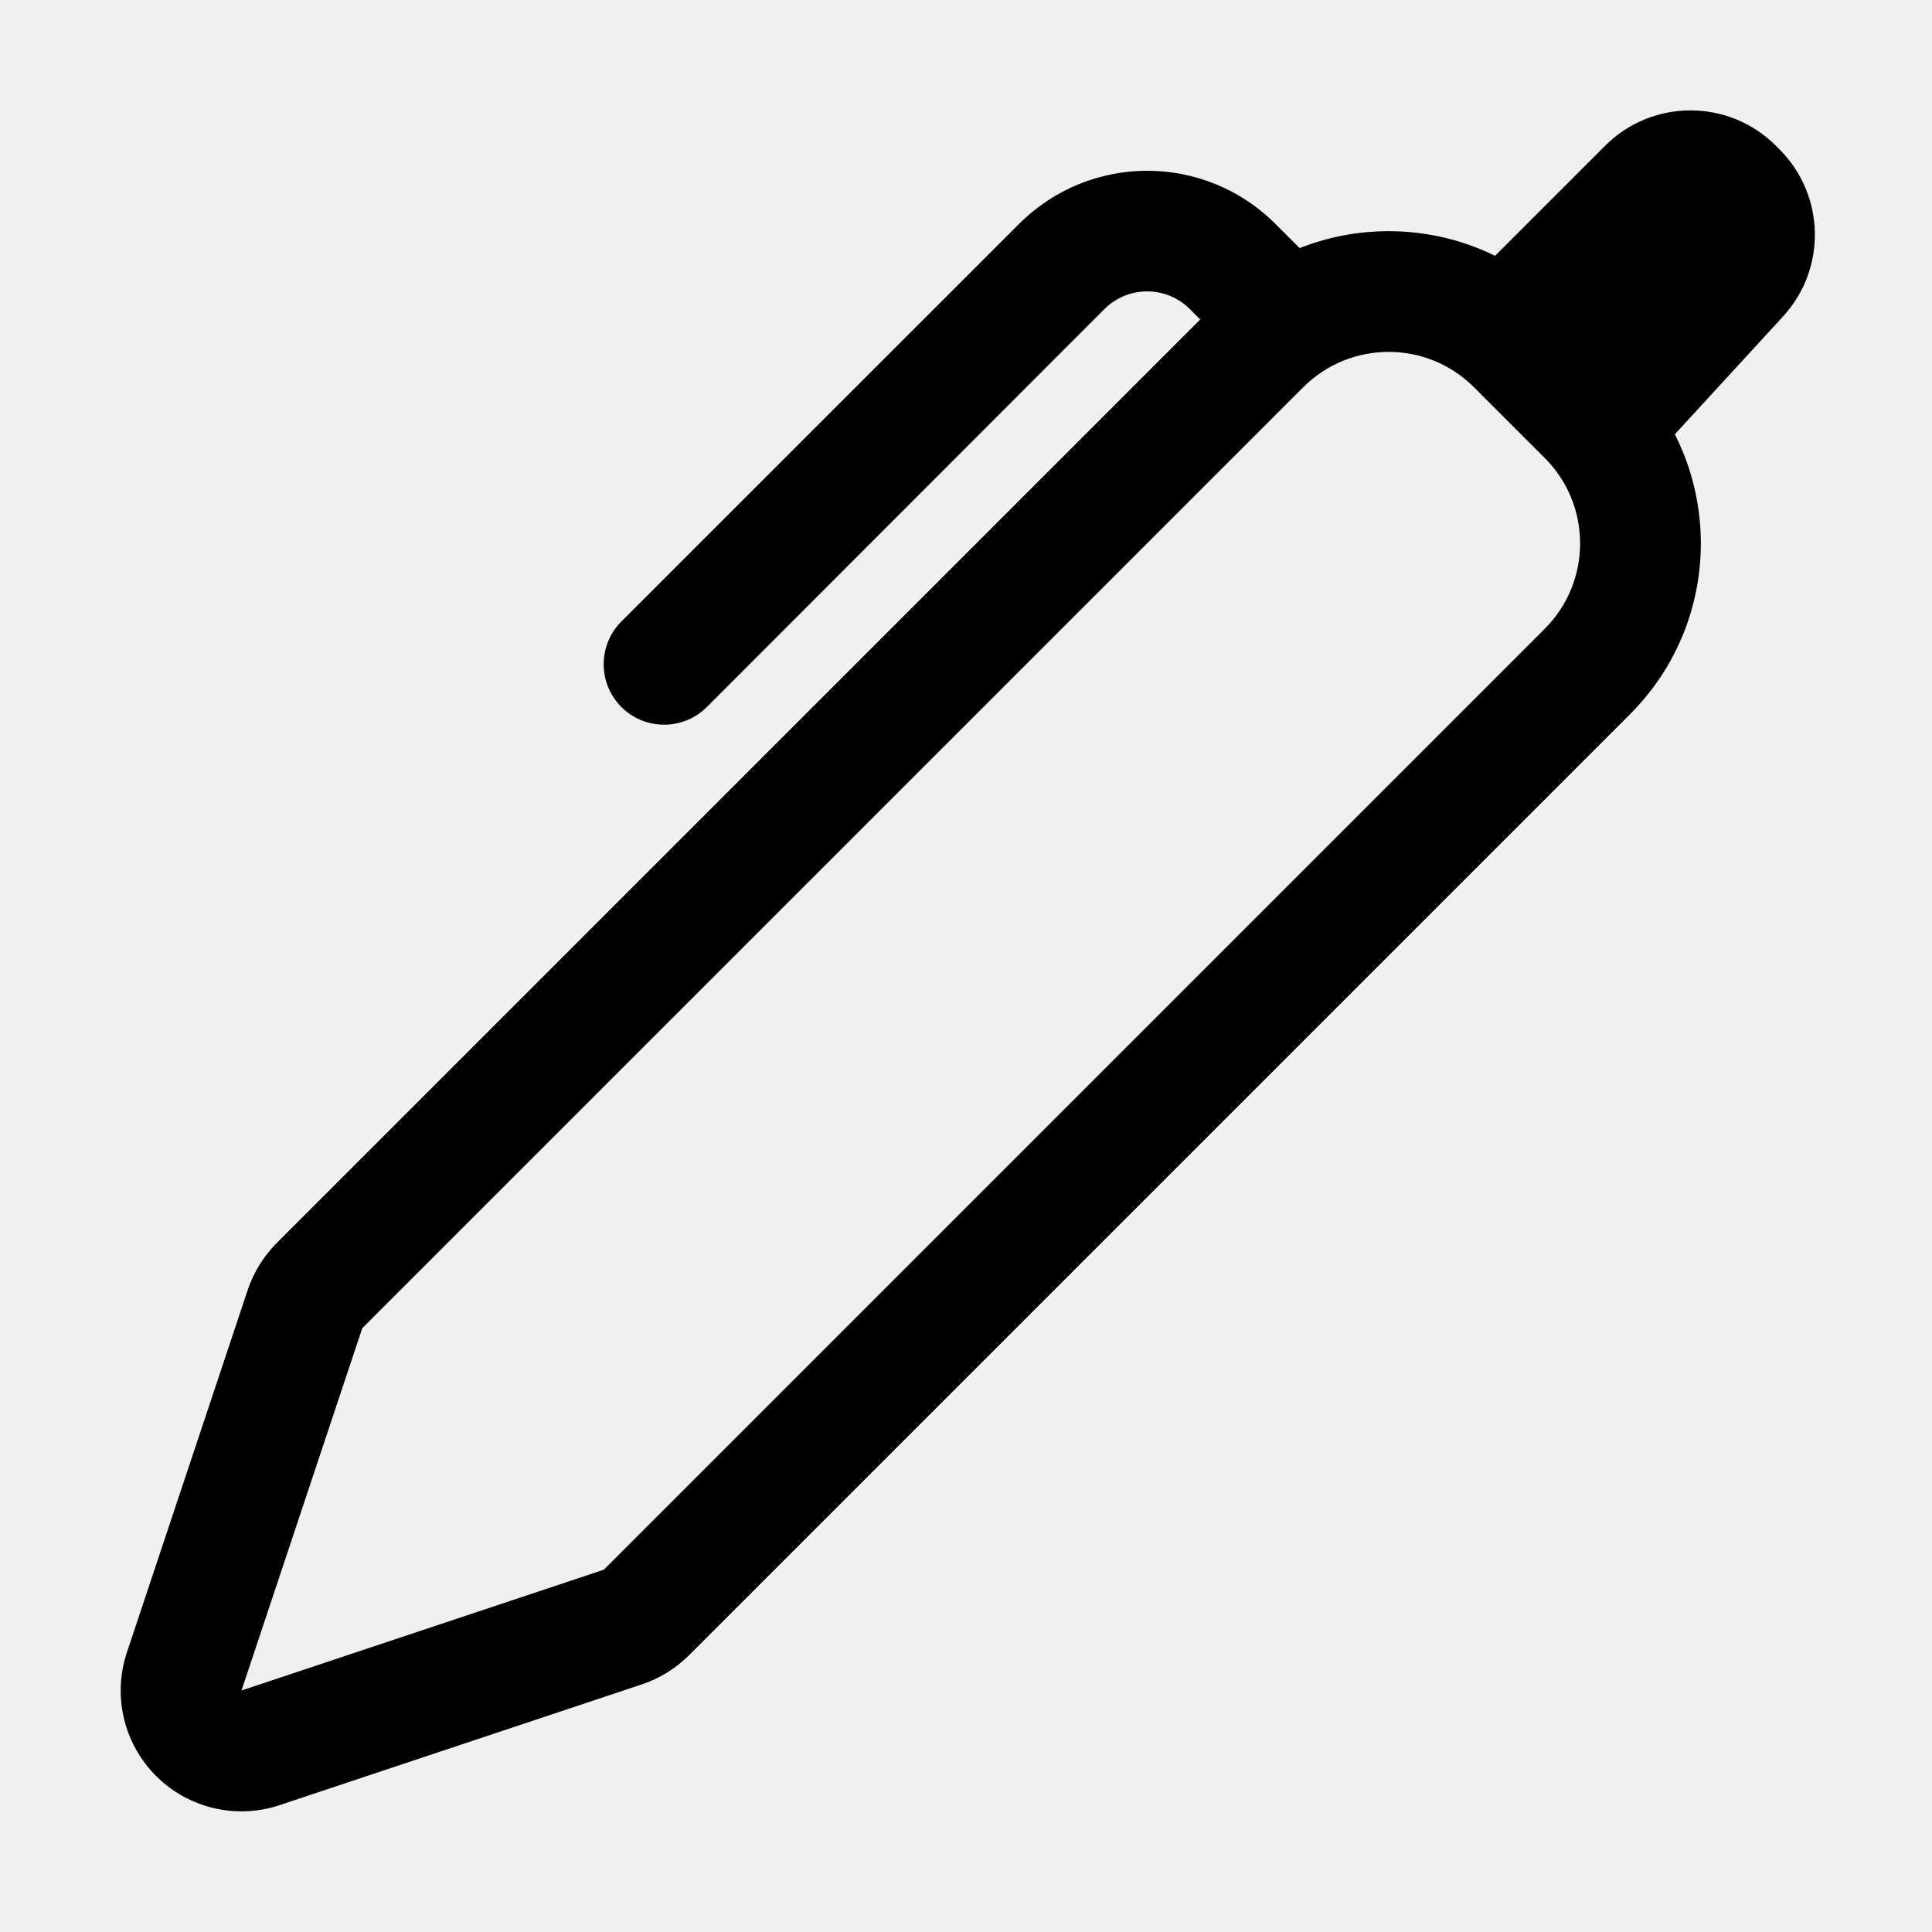
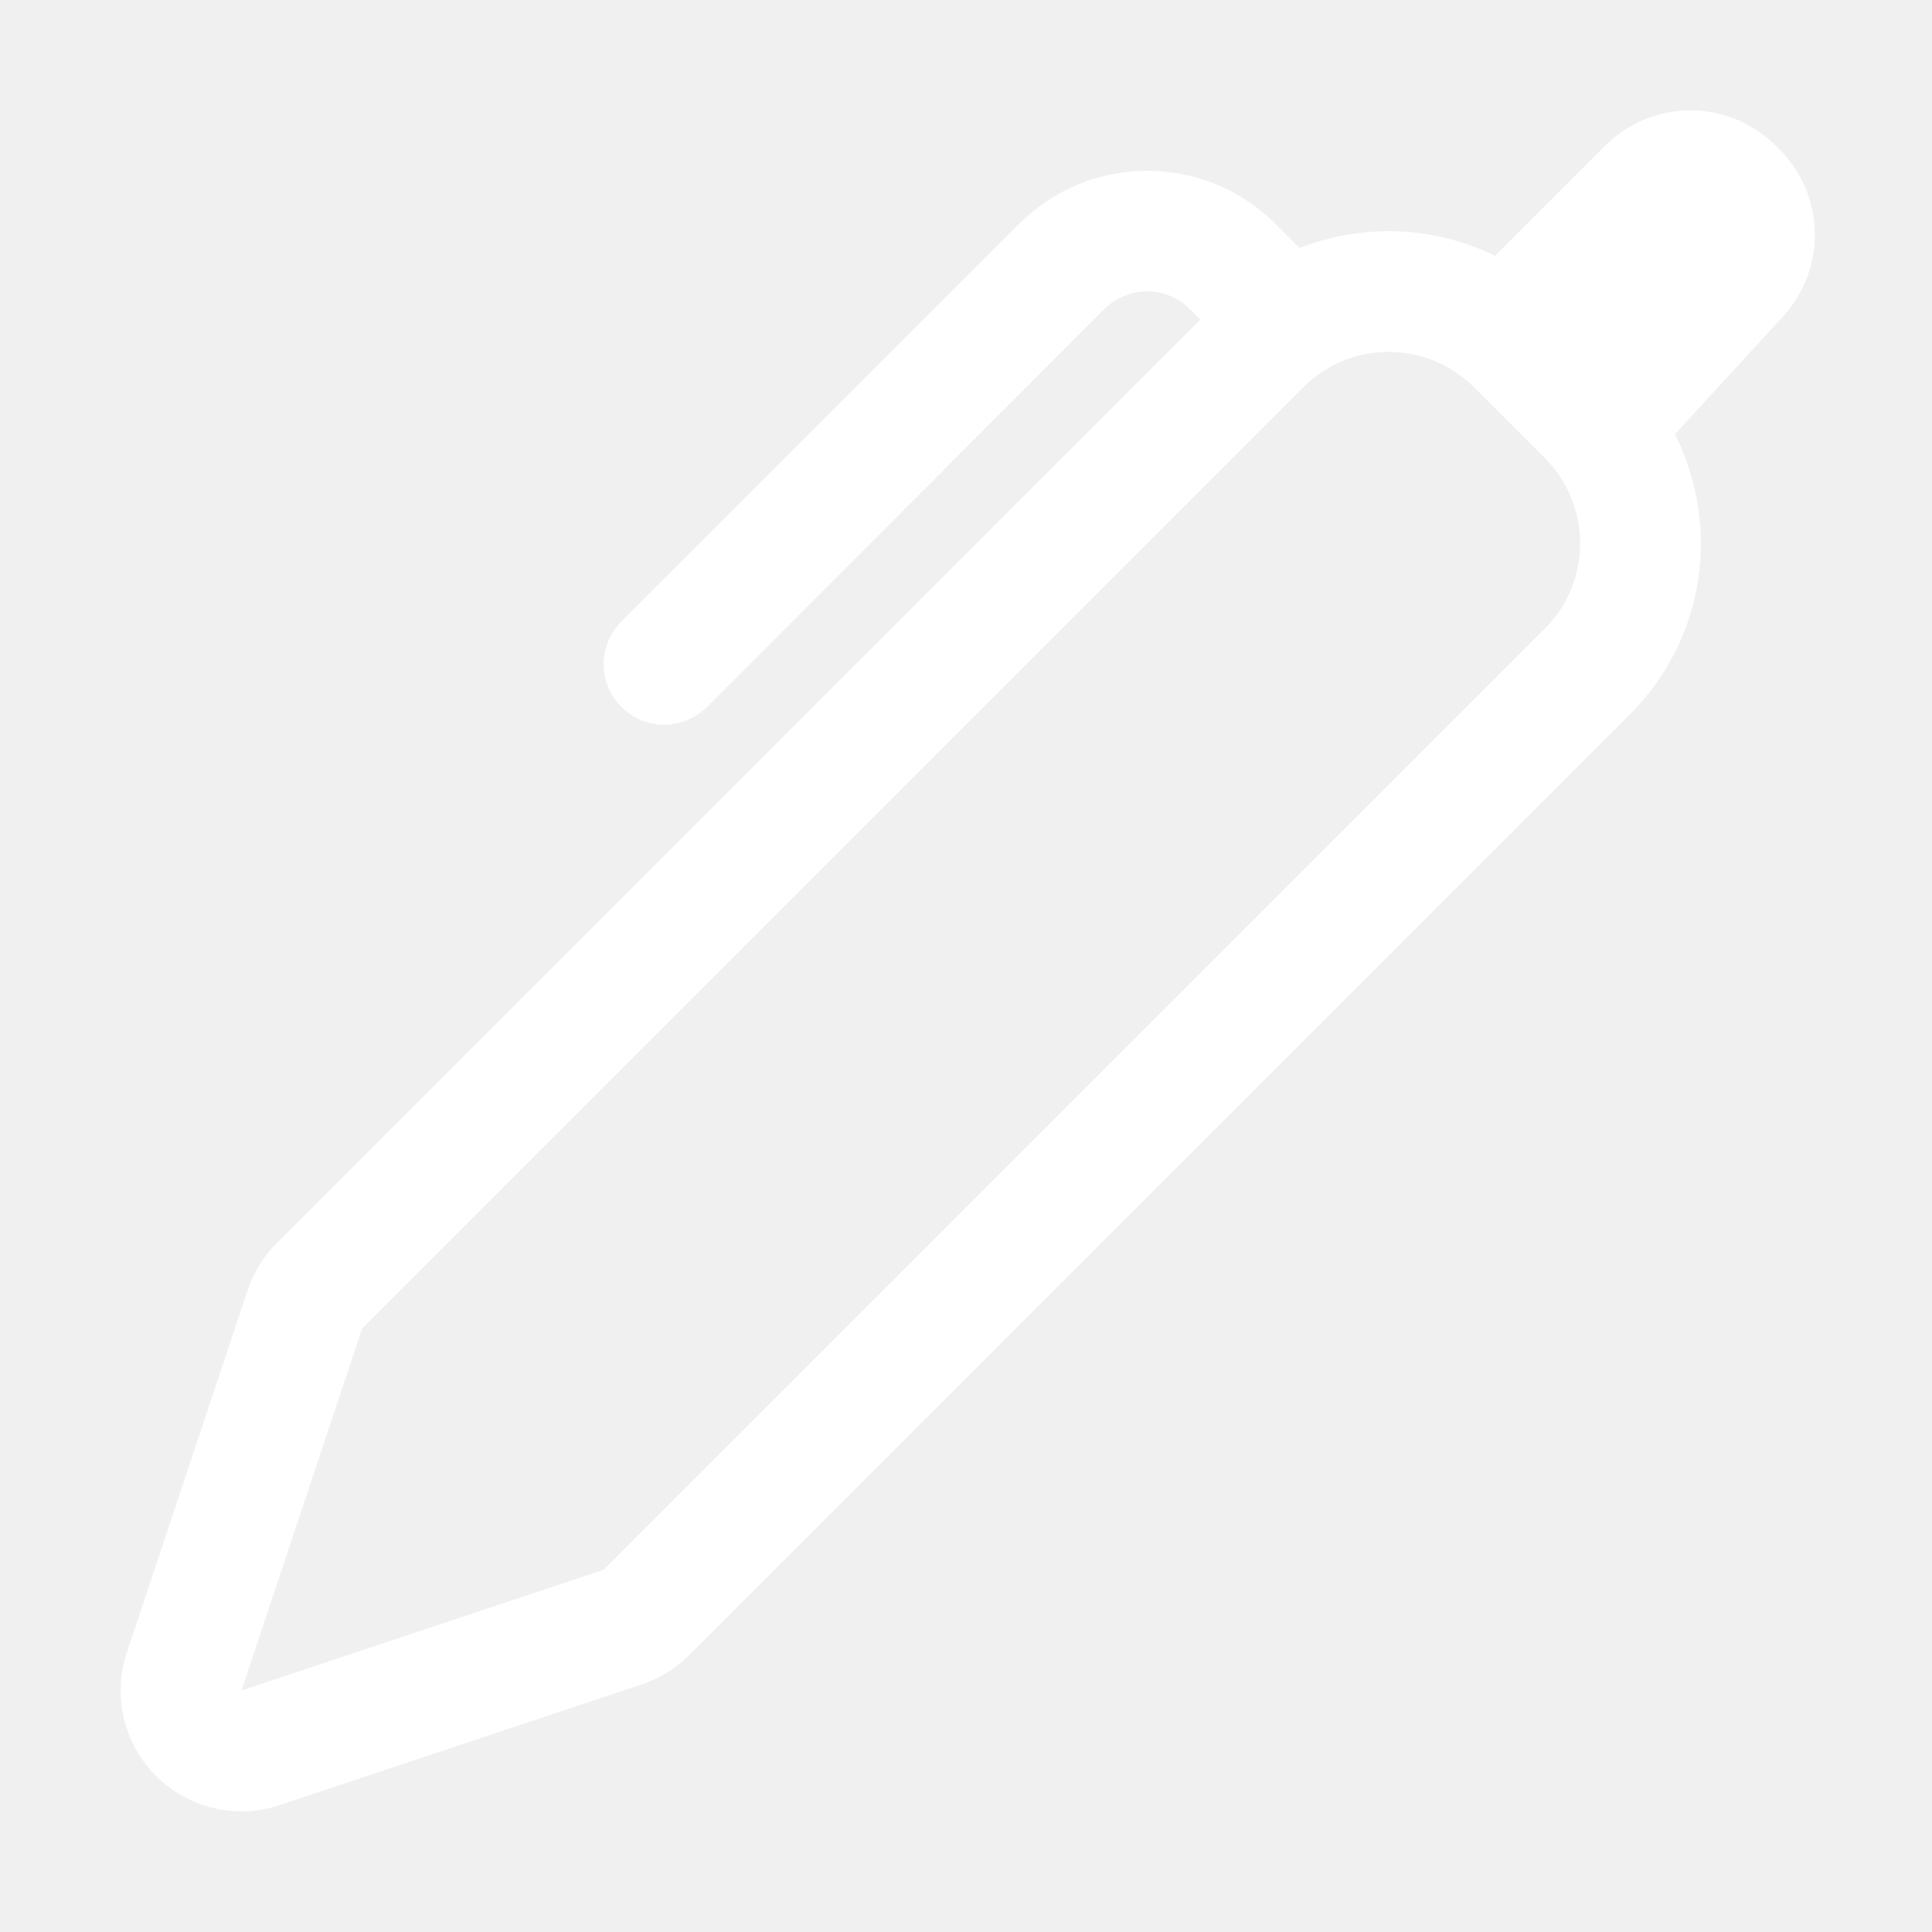
- <svg xmlns="http://www.w3.org/2000/svg" class="bi bi-pen" width="1em" height="1em" viewBox="0 0 16 16" fill="currentColor">
+ <svg xmlns="http://www.w3.org/2000/svg" class="bi bi-pen" width="1em" height="1em" viewBox="0 0 16 16" fill="white">
  <path fill-rule="evenodd" d="M5.707 13.707a1 1 0 01-.39.242l-3 1a1 1 0 01-1.266-1.265l1-3a1 1 0 01.242-.391L10.086 2.5a2 2 0 012.828 0l.586.586a2 2 0 010 2.828l-7.793 7.793zM3 11l7.793-7.793a1 1 0 011.414 0l.586.586a1 1 0 010 1.414L5 13l-3 1 1-3z" clip-rule="evenodd" />
  <path fill-rule="evenodd" d="M9.854 2.56a.5.5 0 00-.708 0L5.854 5.855a.5.5 0 01-.708-.708L8.44 1.854a1.5 1.5 0 012.122 0l.293.292a.5.5 0 01-.707.708l-.293-.293z" clip-rule="evenodd" />
  <path d="M13.293 1.207a1 1 0 011.414 0l.03.03a1 1 0 01.03 1.383L13.5 4 12 2.5l1.293-1.293z" />
</svg>
